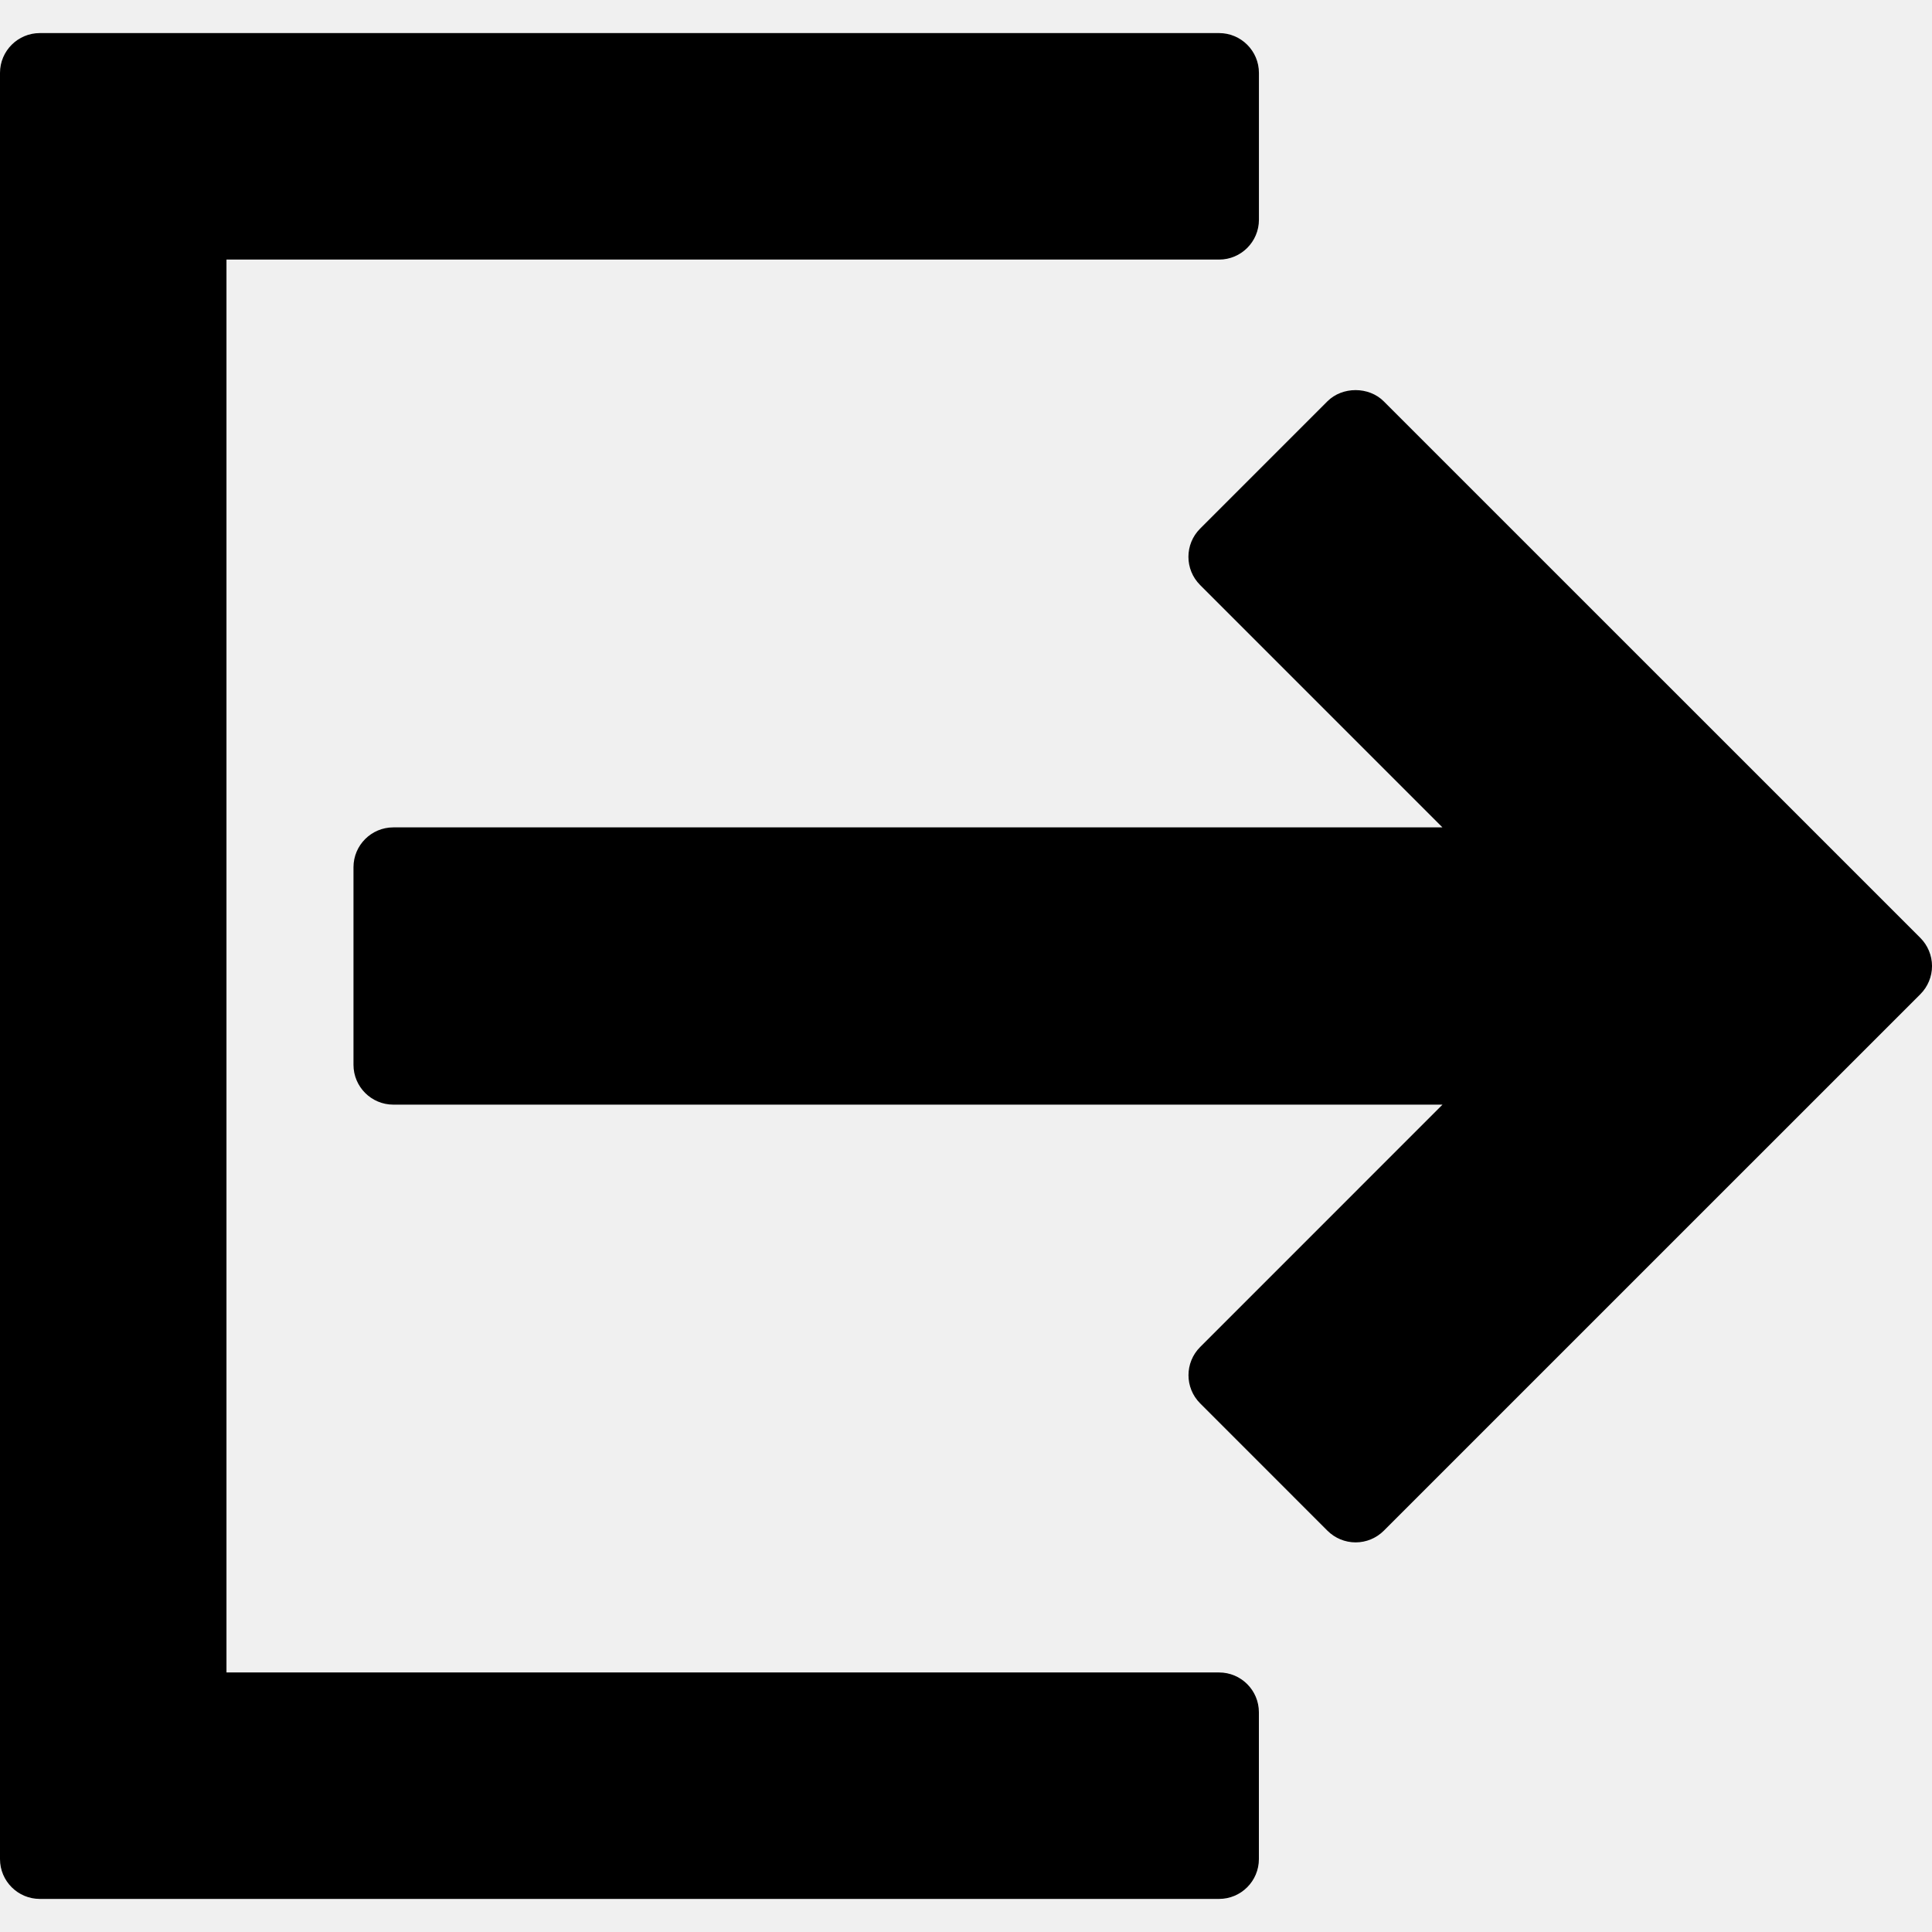
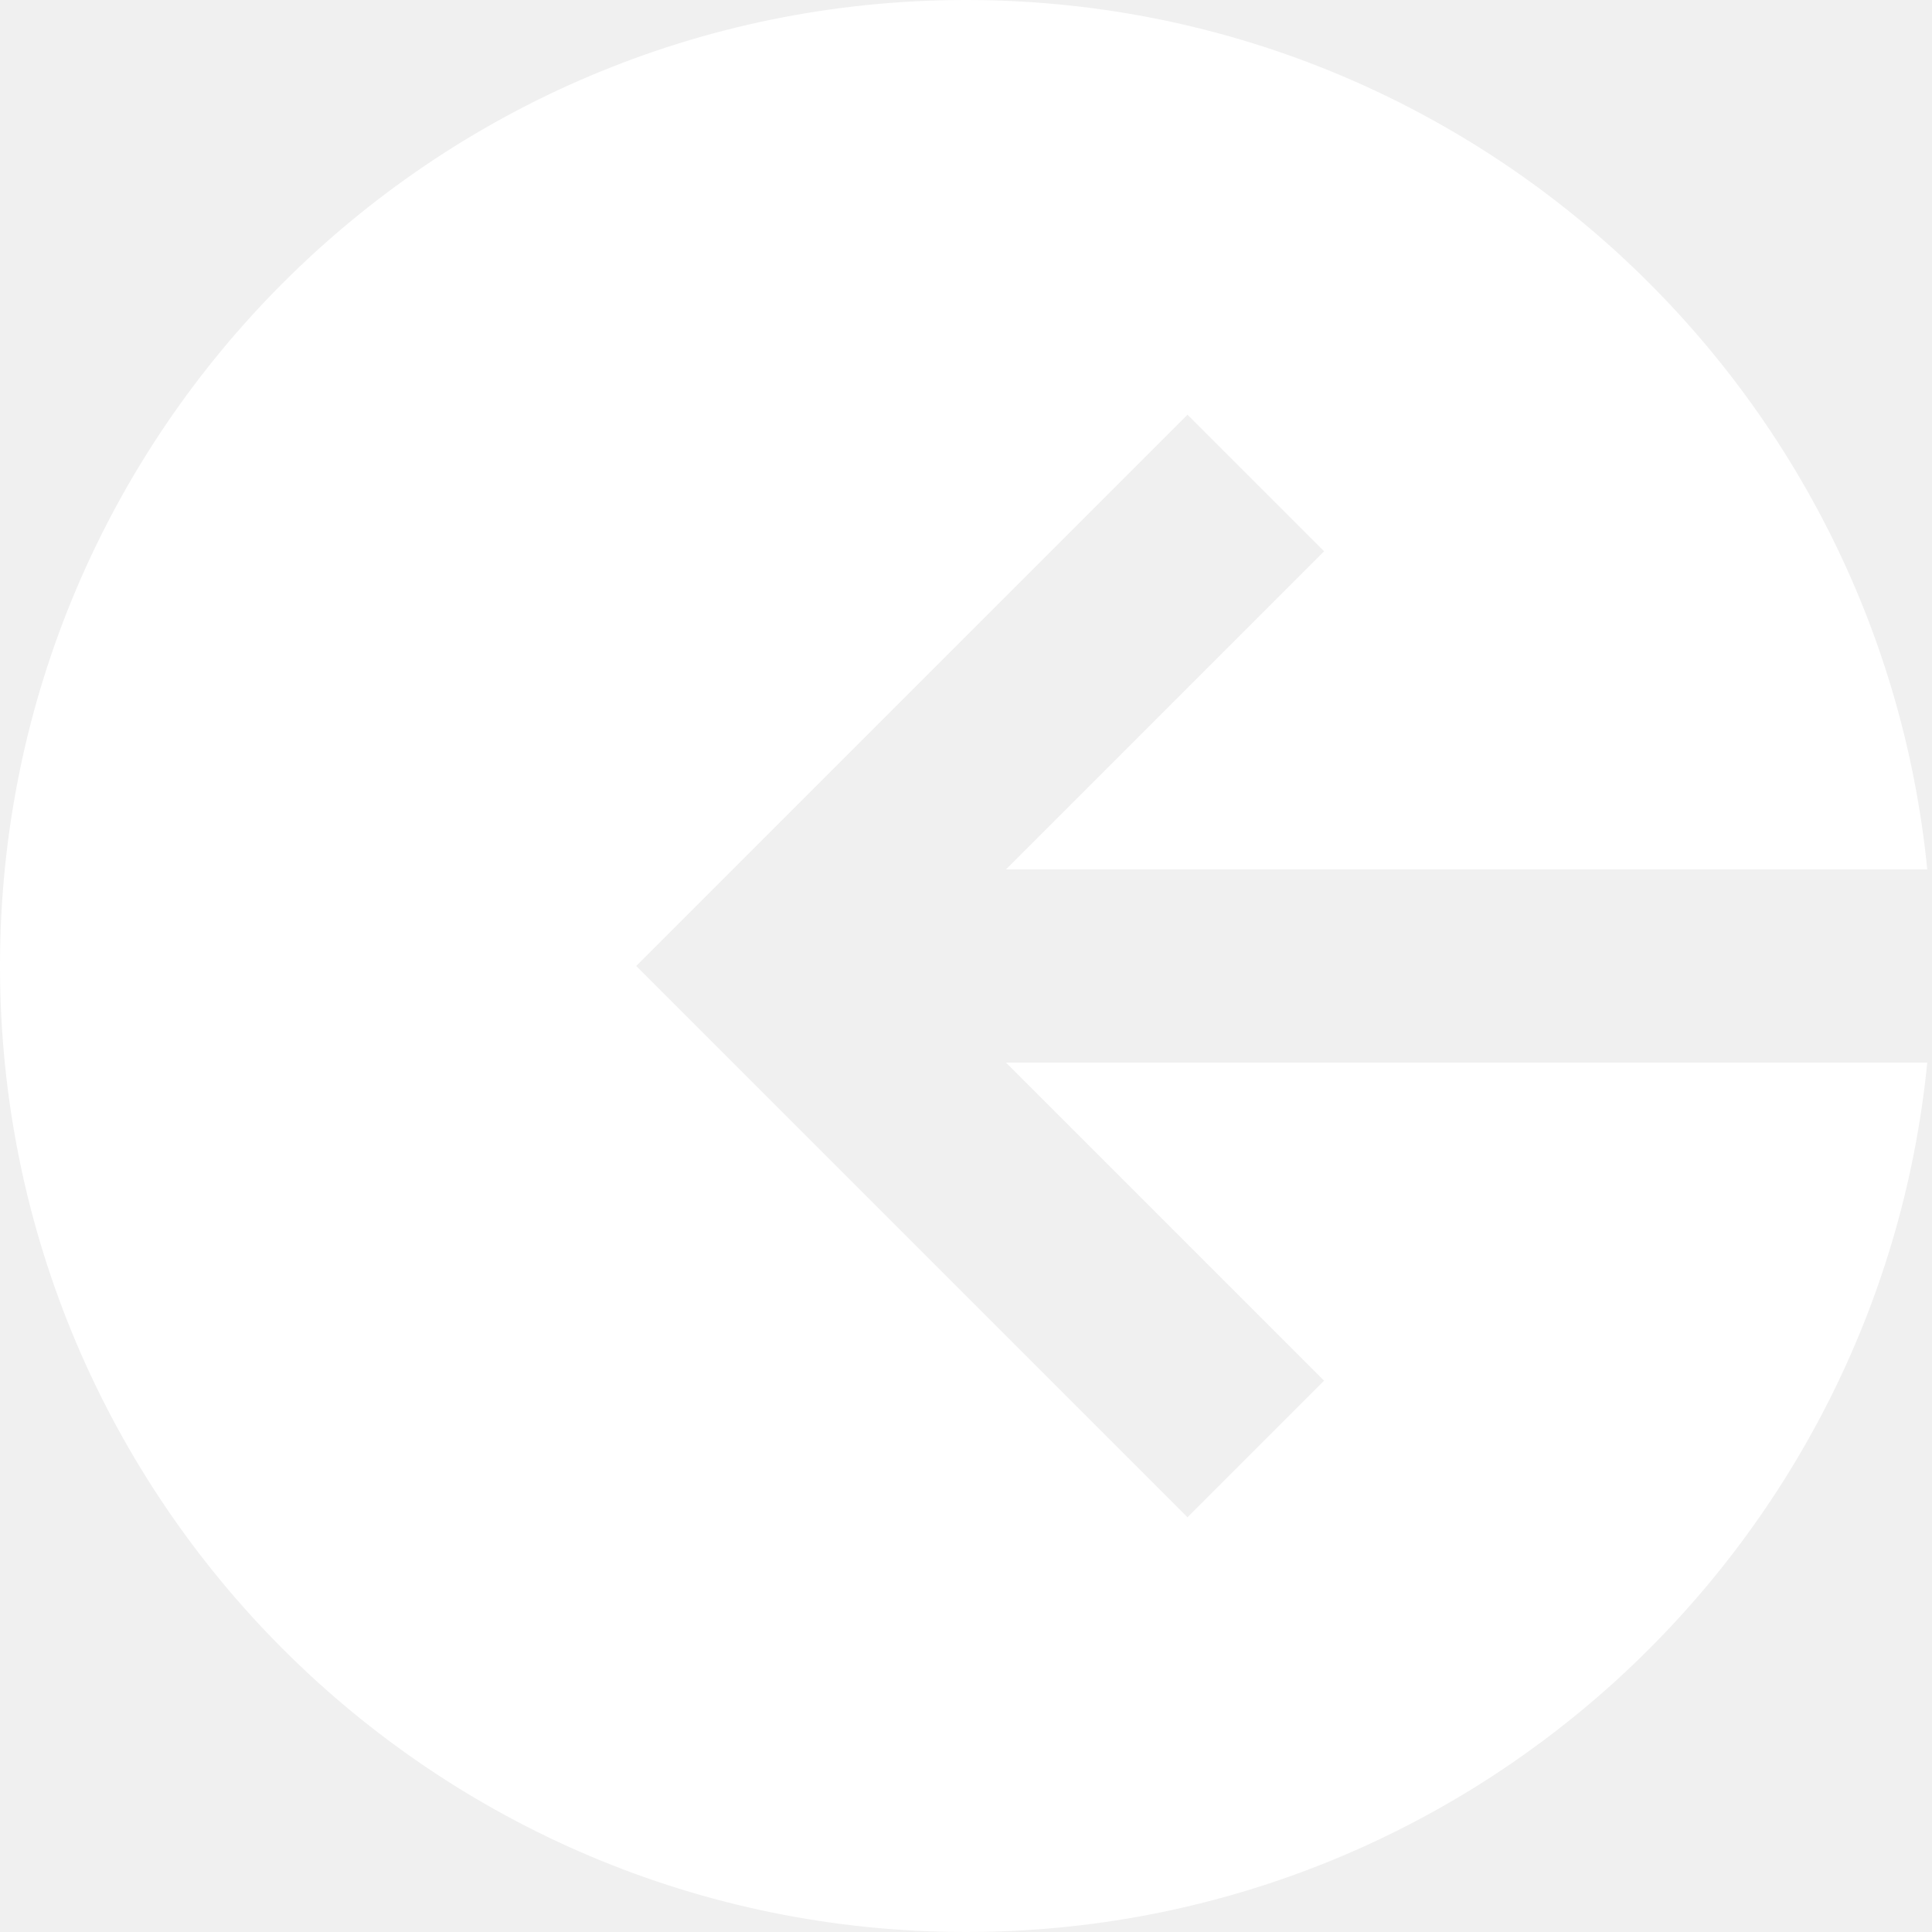
- <svg xmlns="http://www.w3.org/2000/svg" version="1.1" id="Capa_1" x="0px" y="0px" width="96.943px" height="96.943px" viewBox="0 0 96.943 96.943" style="enable-background:new 0 0 96.943 96.943;" xml:space="preserve">
-   <g>
-     <g>
-       <path d="M61.168,83.92H11.364V13.025H61.17c1.104,0,2-0.896,2-2V3.66c0-1.104-0.896-2-2-2H2c-1.104,0-2,0.896-2,2v89.623    c0,1.104,0.896,2,2,2h59.168c1.105,0,2-0.896,2-2V85.92C63.168,84.814,62.274,83.92,61.168,83.92z" />
-       <path d="M96.355,47.058l-26.922-26.92c-0.75-0.751-2.078-0.75-2.828,0l-6.387,6.388c-0.781,0.781-0.781,2.047,0,2.828    l12.16,12.162H19.737c-1.104,0-2,0.896-2,2v9.912c0,1.104,0.896,2,2,2h52.644L60.221,67.59c-0.781,0.781-0.781,2.047,0,2.828    l6.387,6.389c0.375,0.375,0.885,0.586,1.414,0.586c0.531,0,1.039-0.211,1.414-0.586l26.922-26.92    c0.375-0.375,0.586-0.885,0.586-1.414C96.943,47.941,96.73,47.433,96.355,47.058z" />
-     </g>
-   </g>
-   <g>
- </g>
-   <g>
- </g>
-   <g>
- </g>
-   <g>
- </g>
-   <g>
- </g>
-   <g>
- </g>
-   <g>
- </g>
-   <g>
- </g>
-   <g>
- </g>
-   <g>
- </g>
-   <g>
- </g>
-   <g>
- </g>
-   <g>
- </g>
-   <g>
- </g>
-   <g>
- </g>
+ <svg xmlns="http://www.w3.org/2000/svg" width="20" height="20" viewBox="0 0 20 20" fill="none">
+   <path fill-rule="evenodd" clip-rule="evenodd" d="M19.951 9H10.414L13.707 5.707L12.293 4.293L7.293 9.293L6.586 10L7.293 10.707L12.293 15.707L13.707 14.293L10.414 11H19.951C19.449 16.053 15.185 20 10 20C4.477 20 0 15.523 0 10C0 4.477 4.477 0 10 0C15.185 0 19.449 3.947 19.951 9Z" fill="white" />
</svg>
